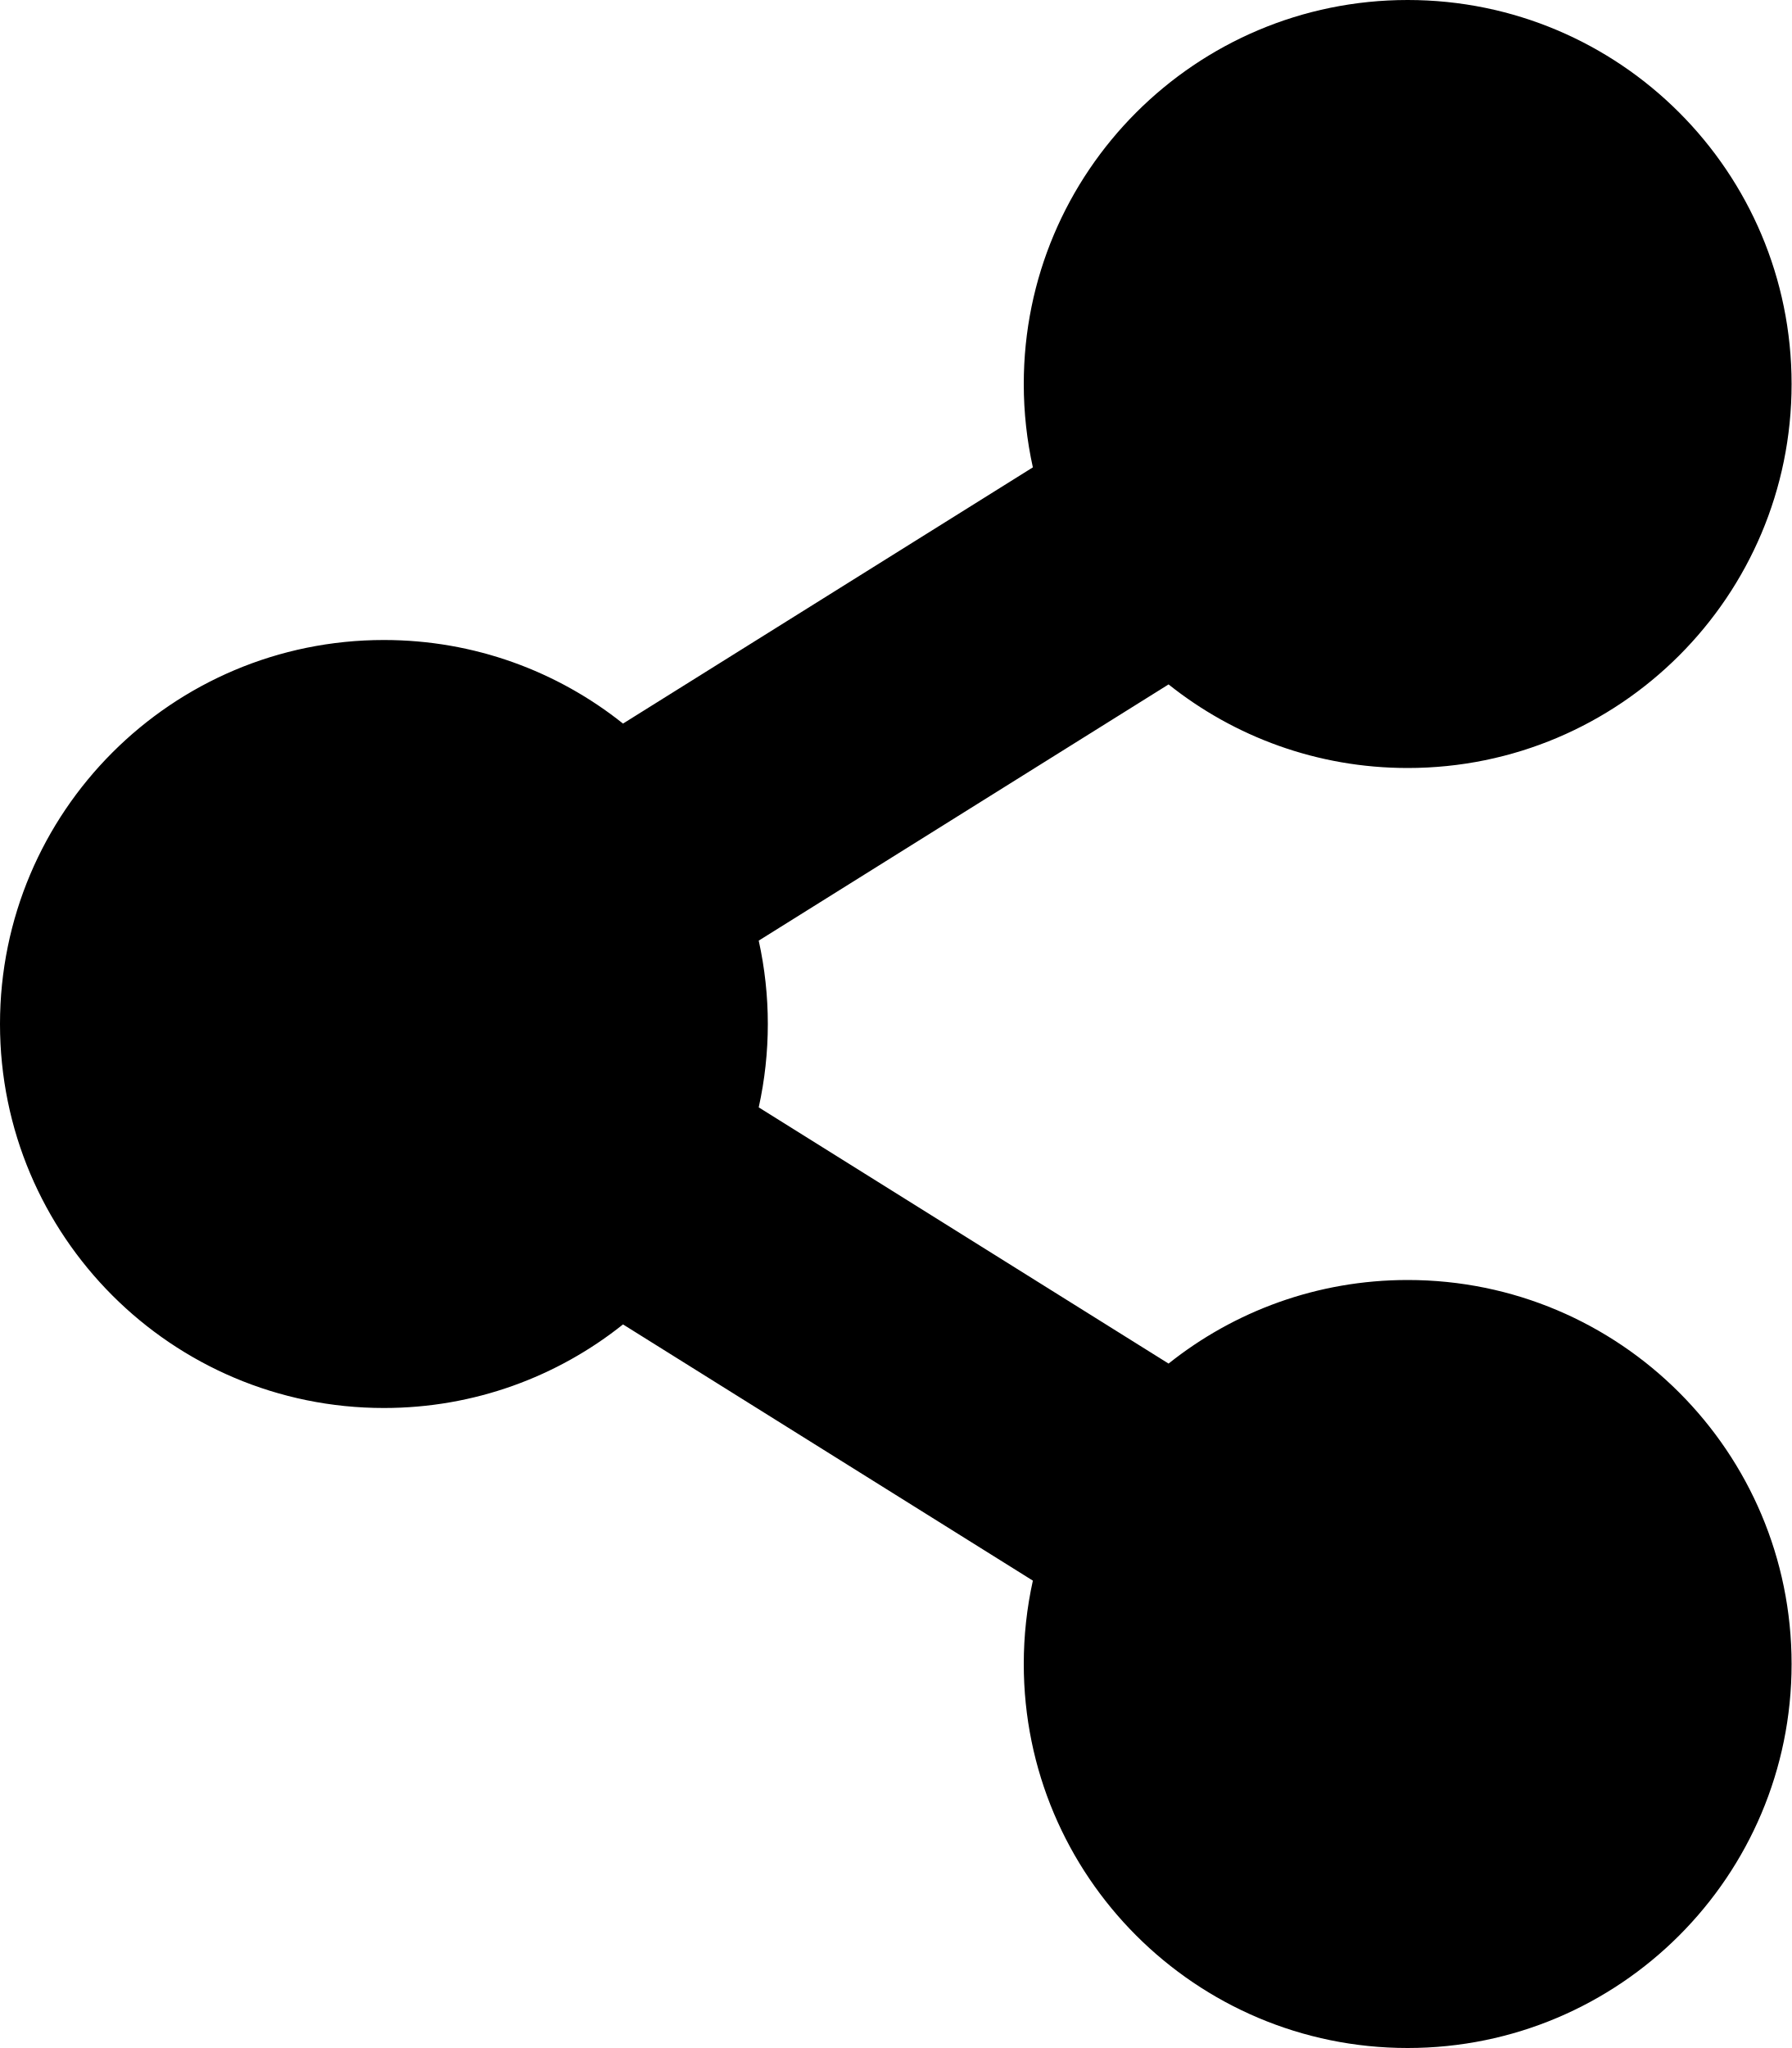
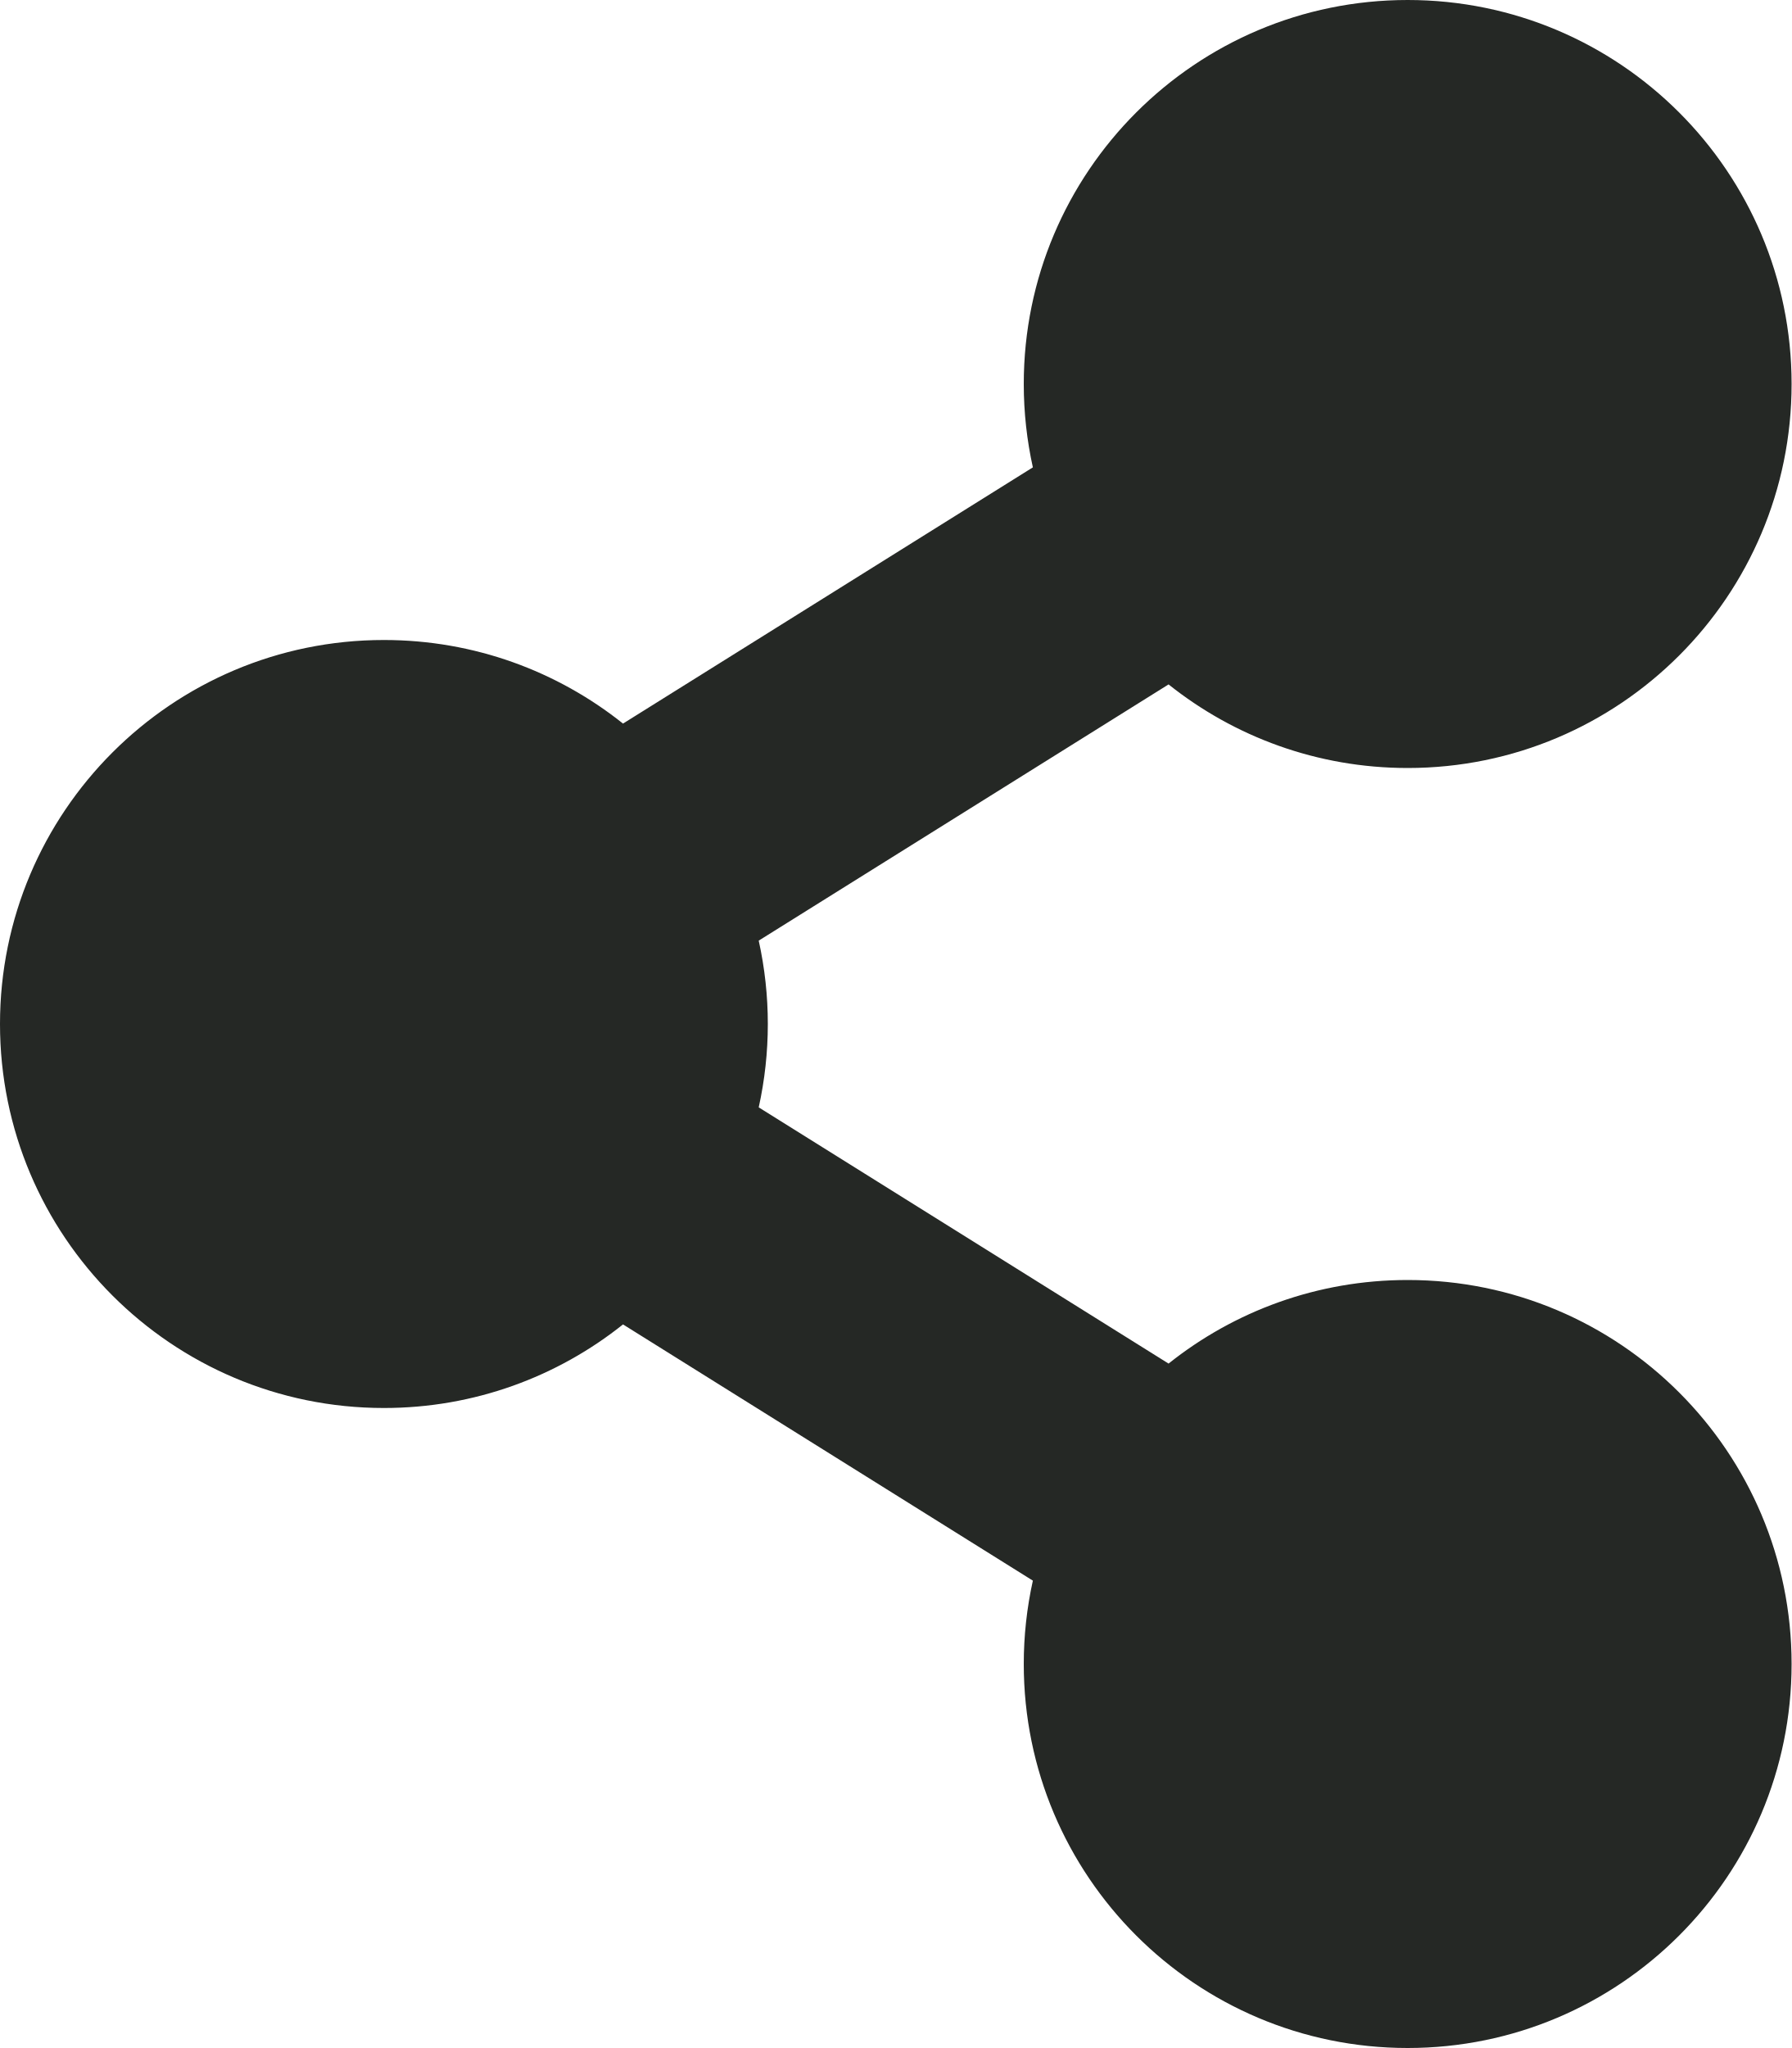
- <svg xmlns="http://www.w3.org/2000/svg" aria-hidden="true" focusable="false" data-prefix="fas" data-icon="share-alt" class="svg-inline--fa fa-share-alt fa-w-14" role="img" viewBox="0 0 448 512">
+ <svg xmlns="http://www.w3.org/2000/svg" aria-hidden="true" color="#252825" focusable="false" data-prefix="fas" data-icon="share-alt" class="svg-inline--fa fa-share-alt fa-w-14" role="img" viewBox="0 0 448 512">
  <path fill="currentColor" d="M352 320c-22.608 0-43.387 7.819-59.79 20.895l-102.486-64.054a96.551 96.551 0 0 0 0-41.683l102.486-64.054C308.613 184.181 329.392 192 352 192c53.019 0 96-42.981 96-96S405.019 0 352 0s-96 42.981-96 96c0 7.158.79 14.13 2.276 20.841L155.79 180.895C139.387 167.819 118.608 160 96 160c-53.019 0-96 42.981-96 96s42.981 96 96 96c22.608 0 43.387-7.819 59.79-20.895l102.486 64.054A96.301 96.301 0 0 0 256 416c0 53.019 42.981 96 96 96s96-42.981 96-96-42.981-96-96-96z" />
</svg>
